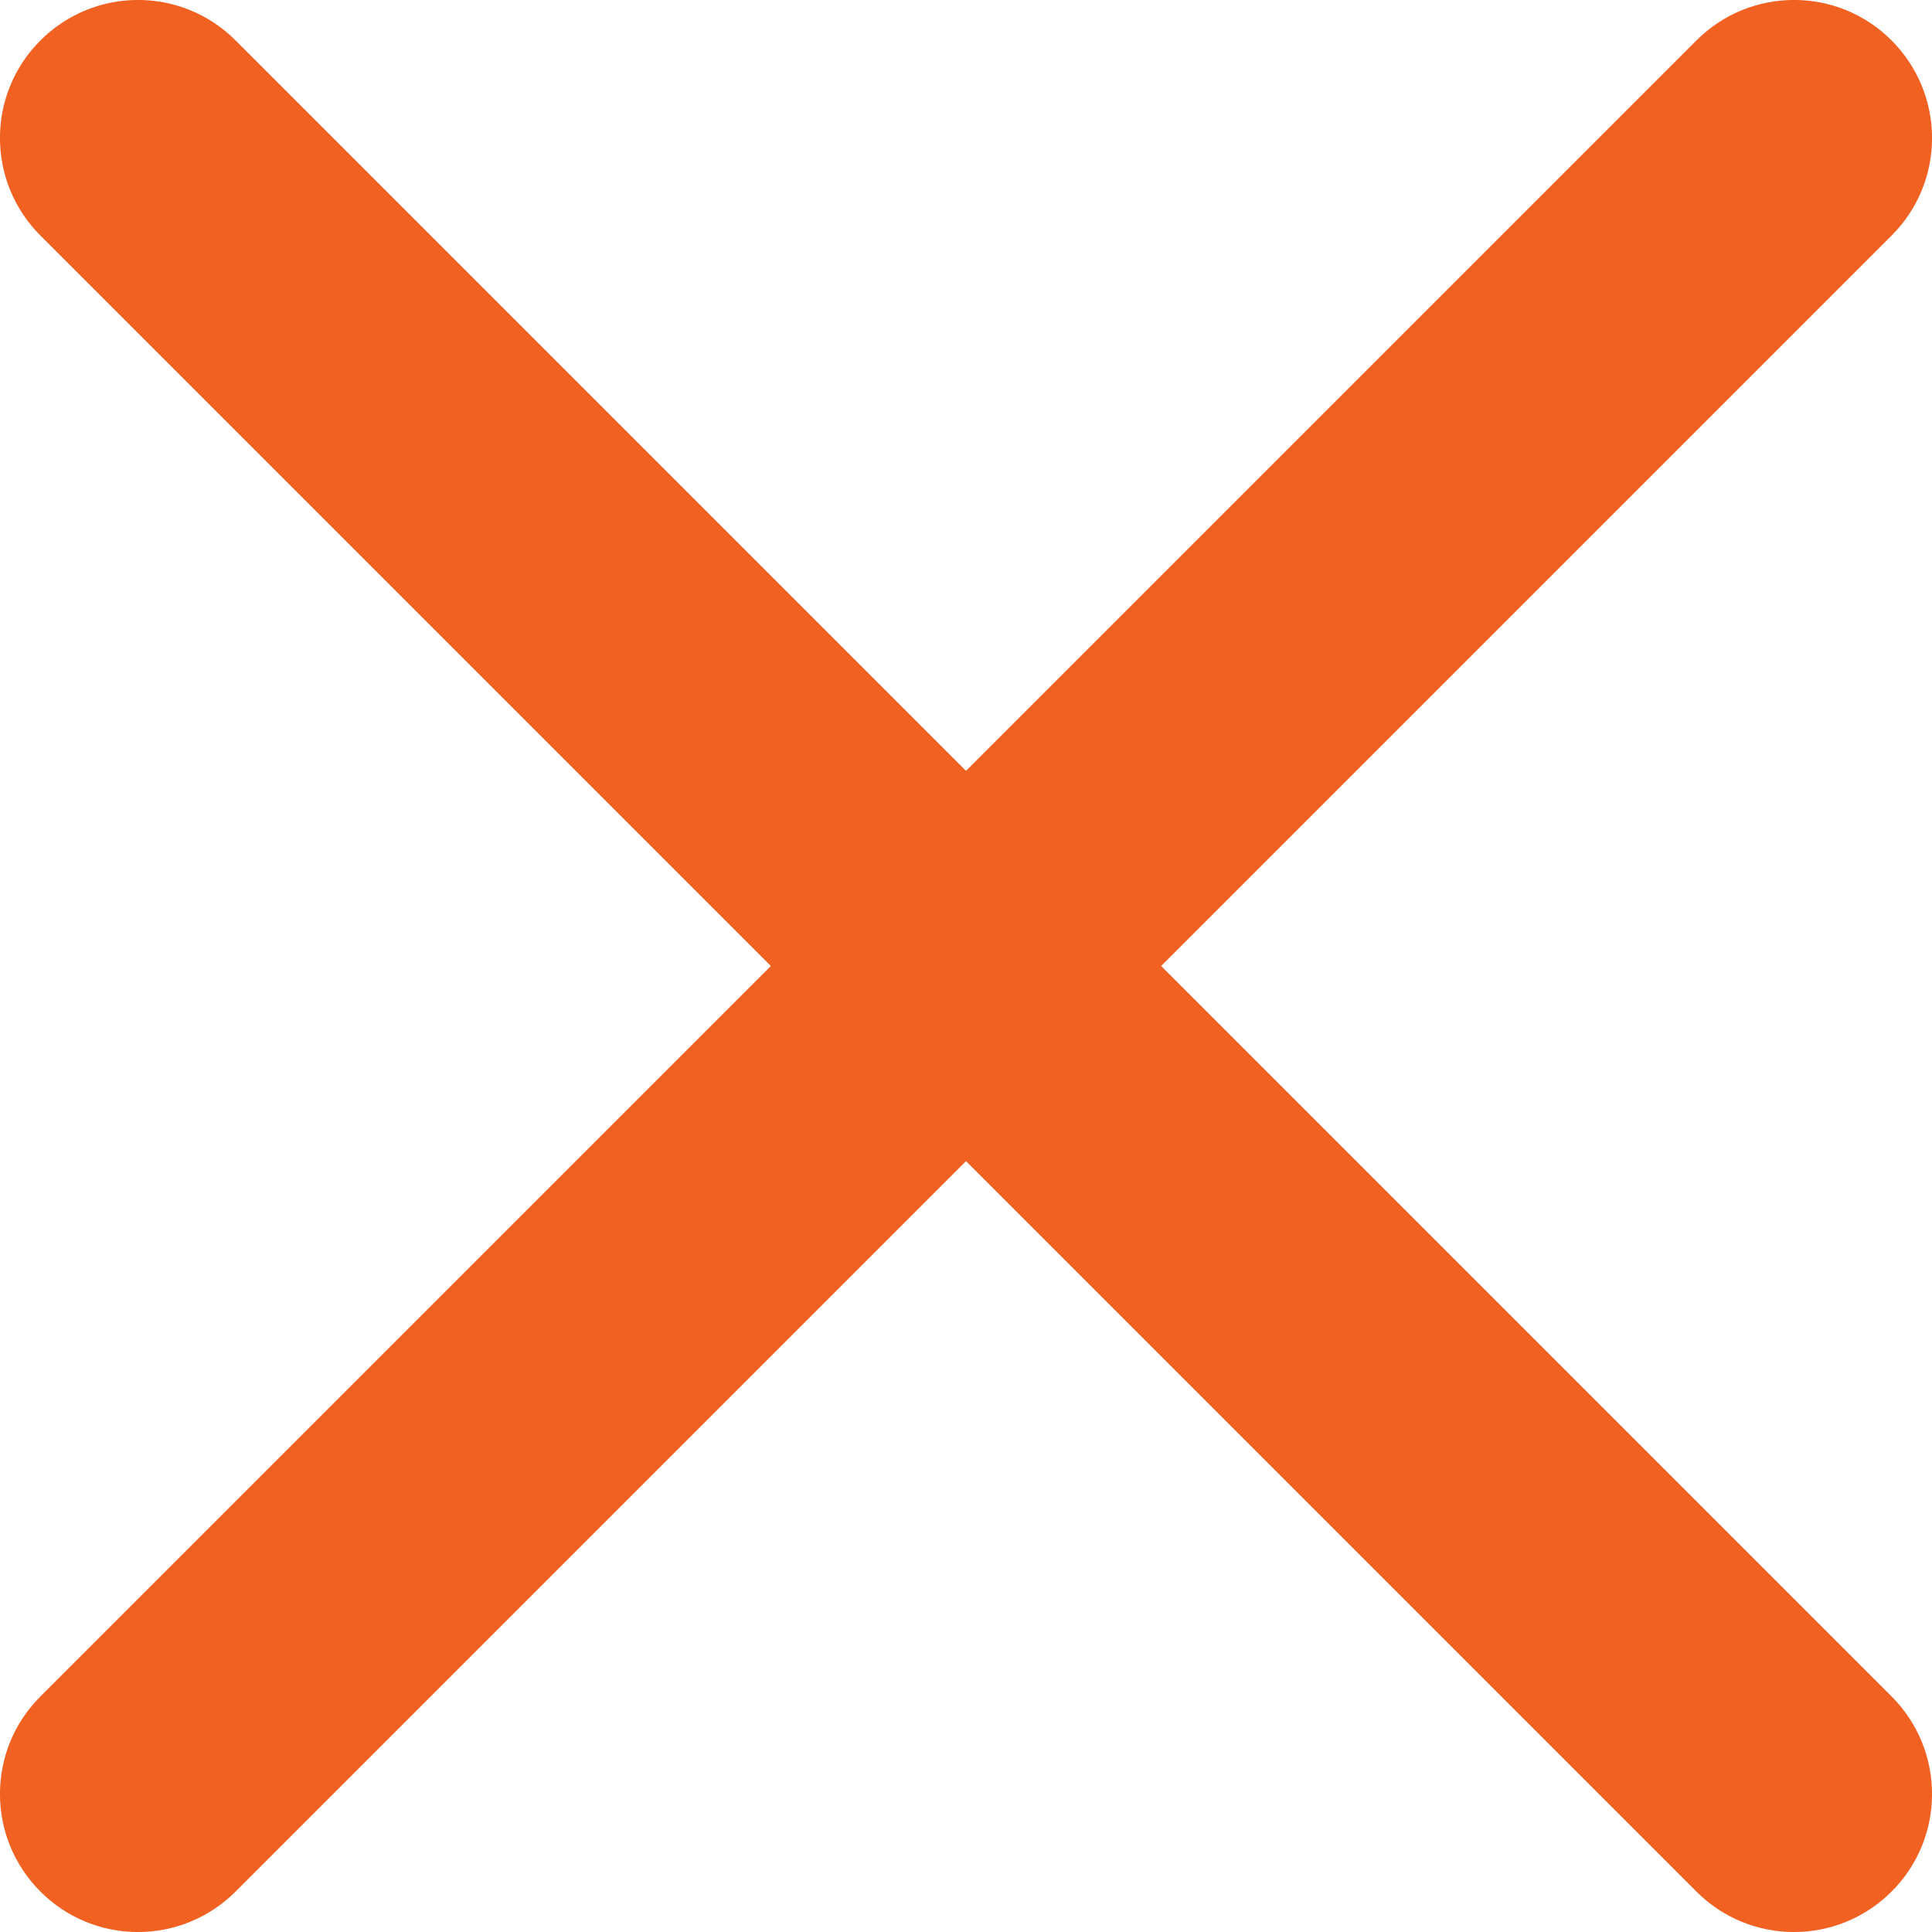
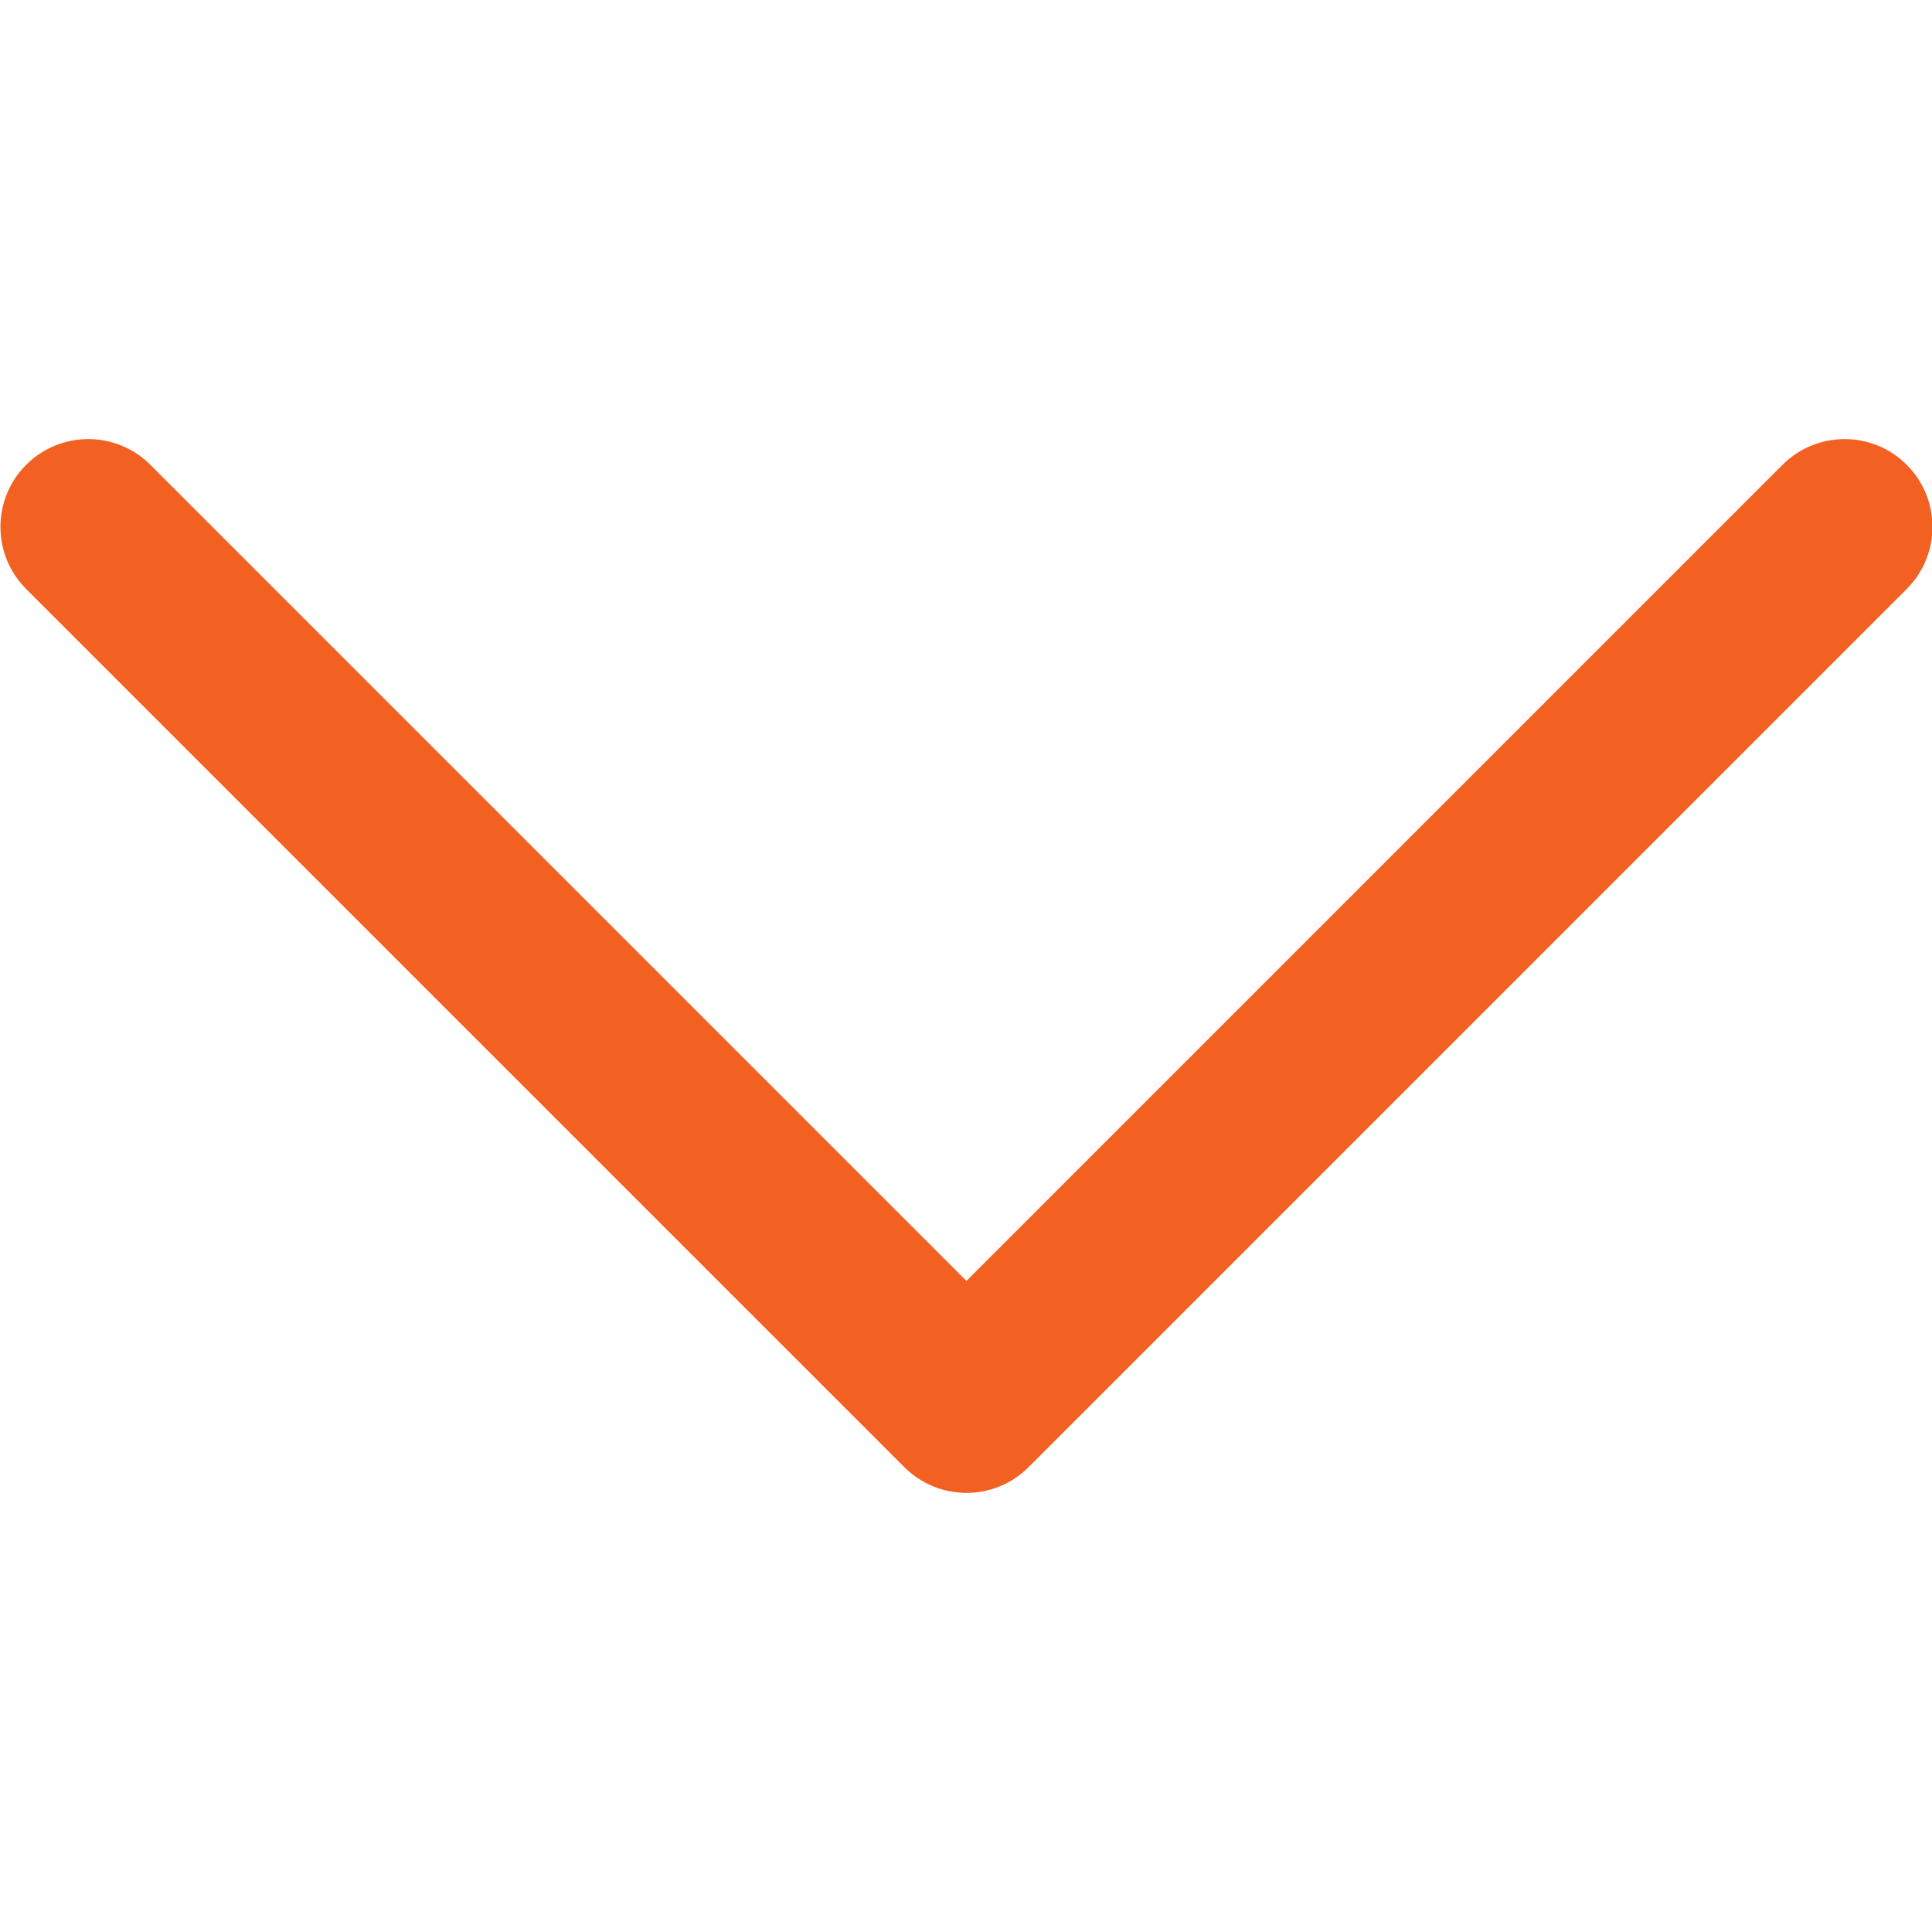
- <svg xmlns="http://www.w3.org/2000/svg" width="466.666" height="466.666" viewBox="0 0 14 14" fill="none" version="1.1" id="svg1">
+ <svg xmlns="http://www.w3.org/2000/svg" fill="#000000" height="800.001" width="800.001" version="1.1" id="Layer_1" viewBox="0 0 330 330" xml:space="preserve">
  <defs id="defs1" />
-   <path fill-rule="evenodd" clip-rule="evenodd" d="m 0.293,0.293 c 0.391,-0.391 1.024,-0.391 1.414,0 L 7,5.586 12.293,0.293 c 0.391,-0.391 1.024,-0.391 1.414,0 0.391,0.391 0.391,1.024 0,1.414 L 8.414,7 l 5.293,5.293 c 0.391,0.391 0.391,1.024 0,1.414 -0.391,0.391 -1.024,0.391 -1.414,0 L 7,8.414 1.707,13.707 c -0.391,0.391 -1.024,0.391 -1.414,0 -0.391,-0.391 -0.391,-1.024 0,-1.414 L 5.586,7 0.293,1.707 c -0.391,-0.391 -0.391,-1.024 0,-1.414 z" fill="#0F1729" id="path1" style="fill:#f16122;fill-opacity:1" />
+   <path id="XMLID_222_" d="m 175.686,250.606 149.996,-150 c 5.858,-5.857 5.858,-15.355 -0.001,-21.213 -5.858,-5.857 -15.355,-5.857 -21.213,0.001 L 165.078,218.787 25.681,79.393 c -5.858,-5.857 -15.355,-5.857 -21.213,0.001 -2.929,2.928 -4.393,6.767 -4.393,10.606 0,3.839 1.464,7.678 4.394,10.607 L 154.473,250.606 c 2.813,2.814 6.628,4.394 10.606,4.394 3.978,0 7.794,-1.58 10.607,-4.394 z" style="fill:#f26122;fill-opacity:1" />
</svg>
